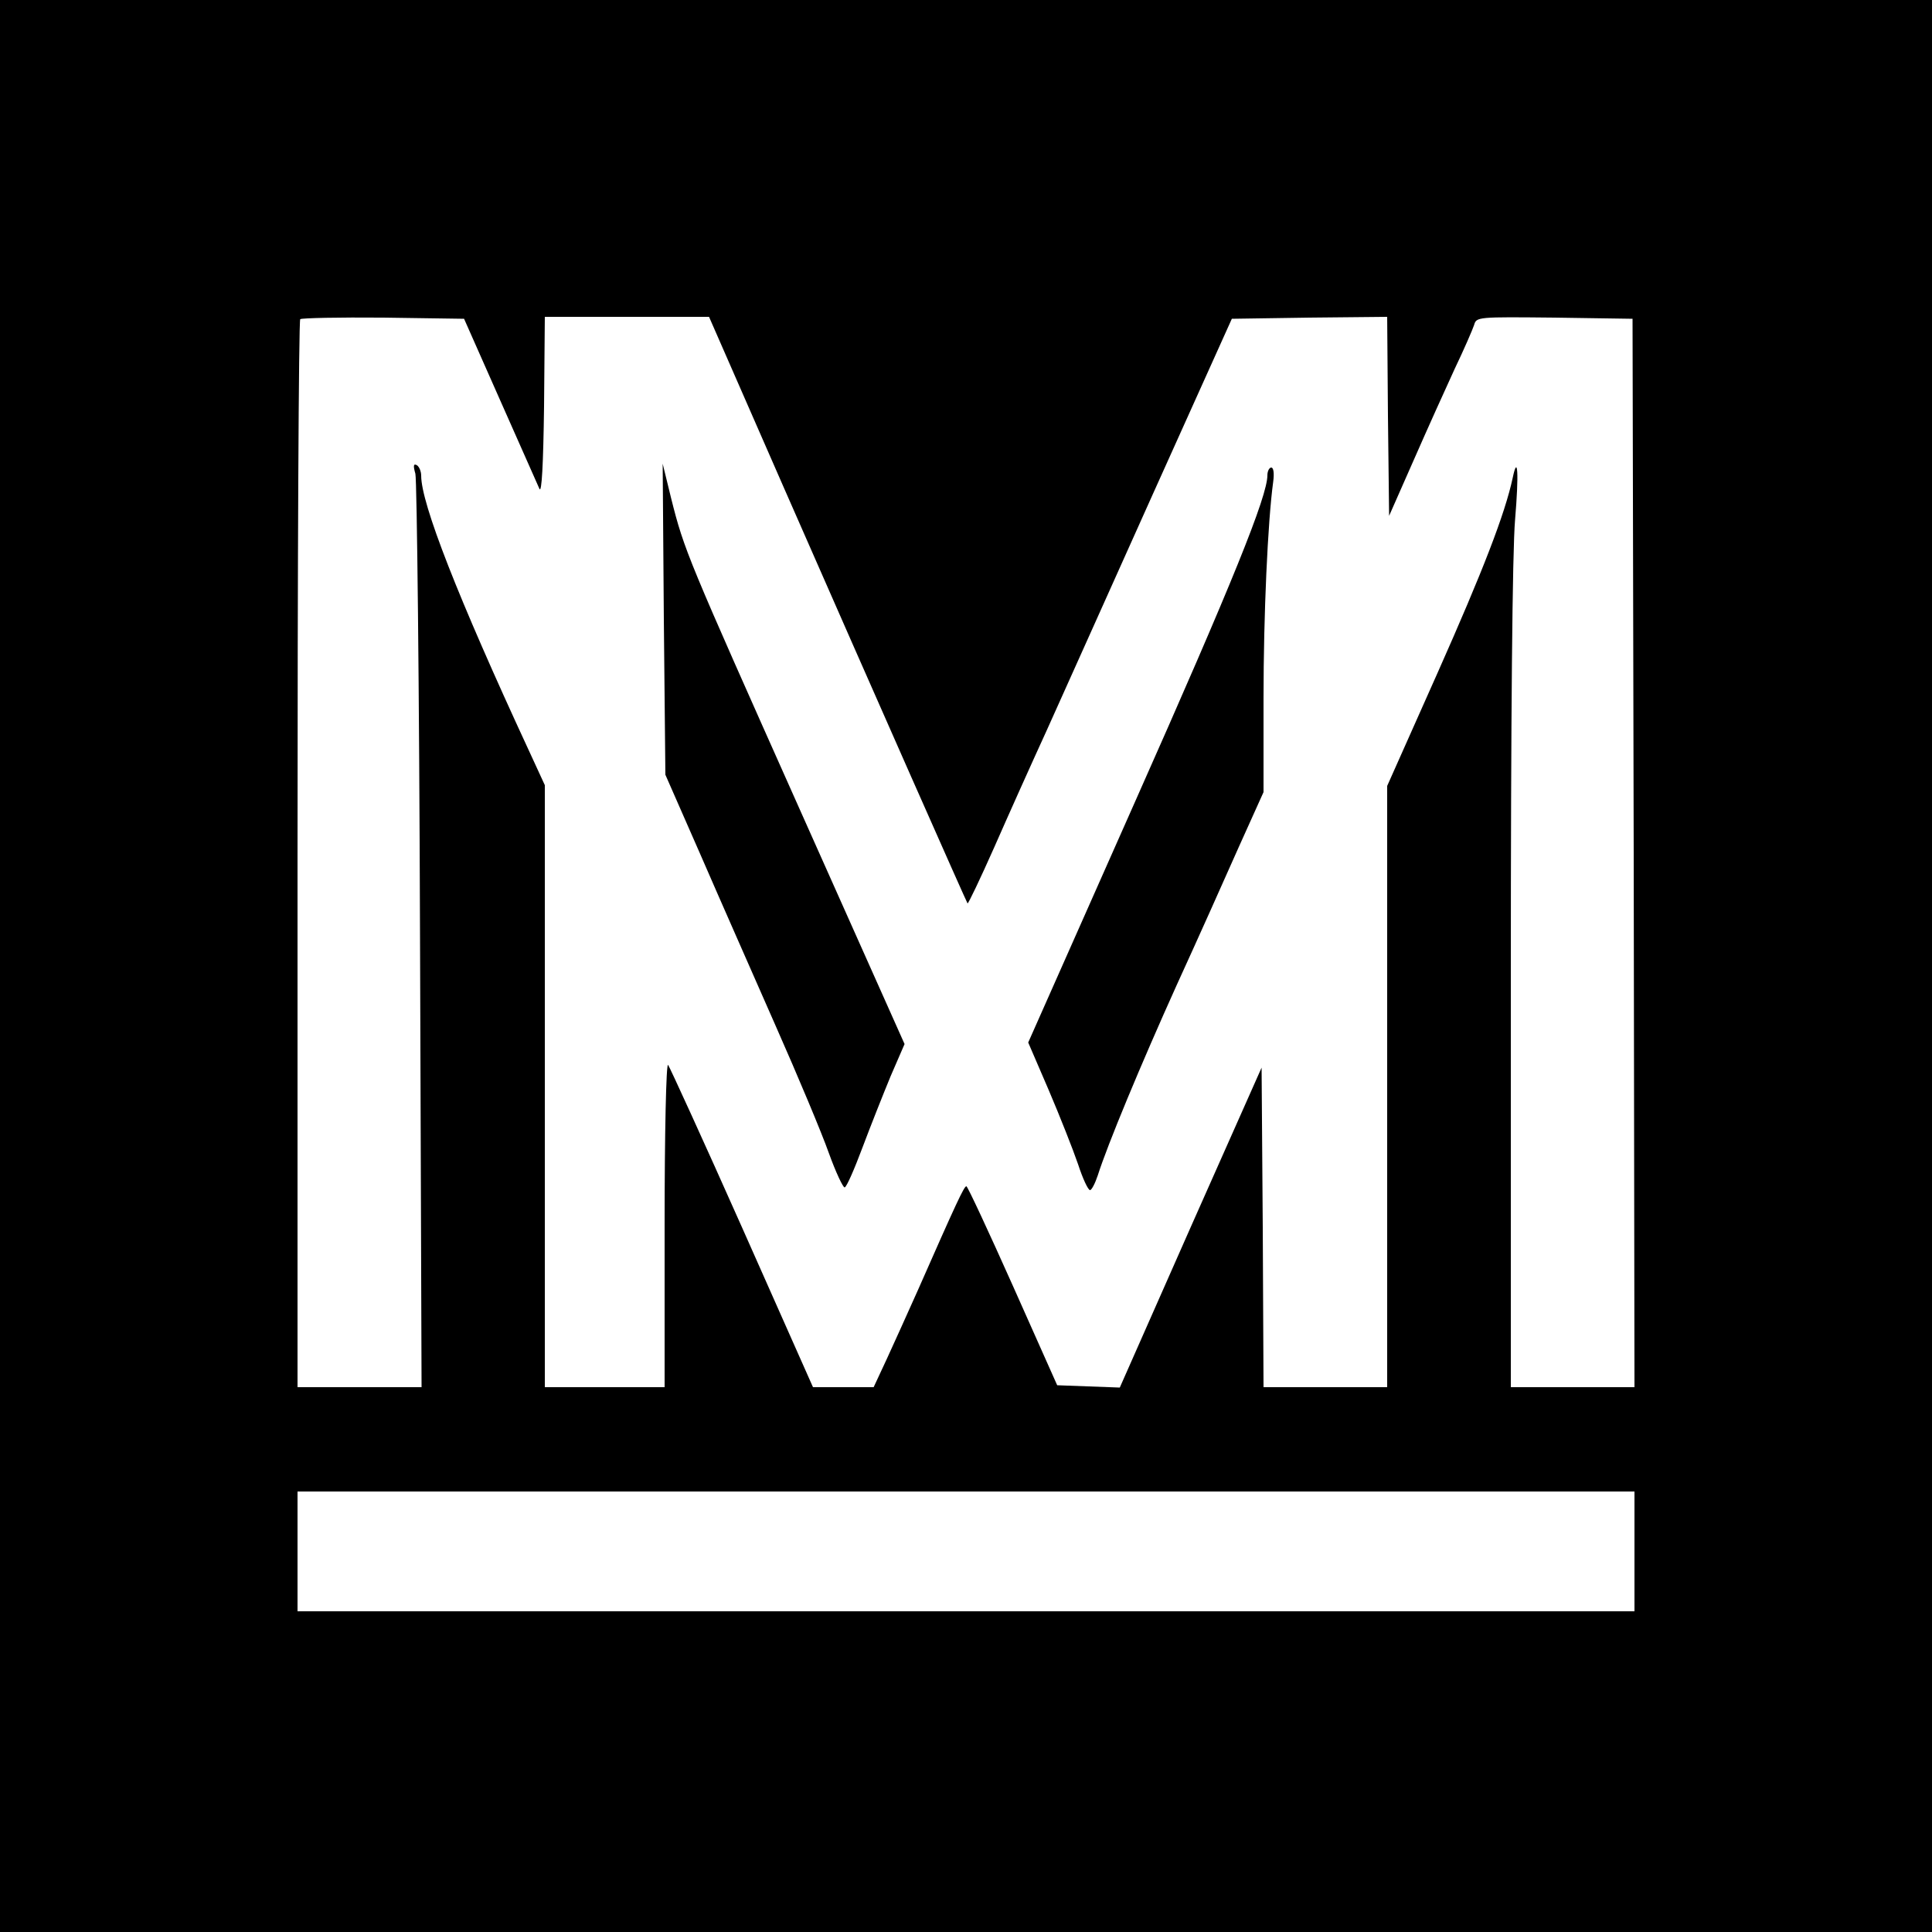
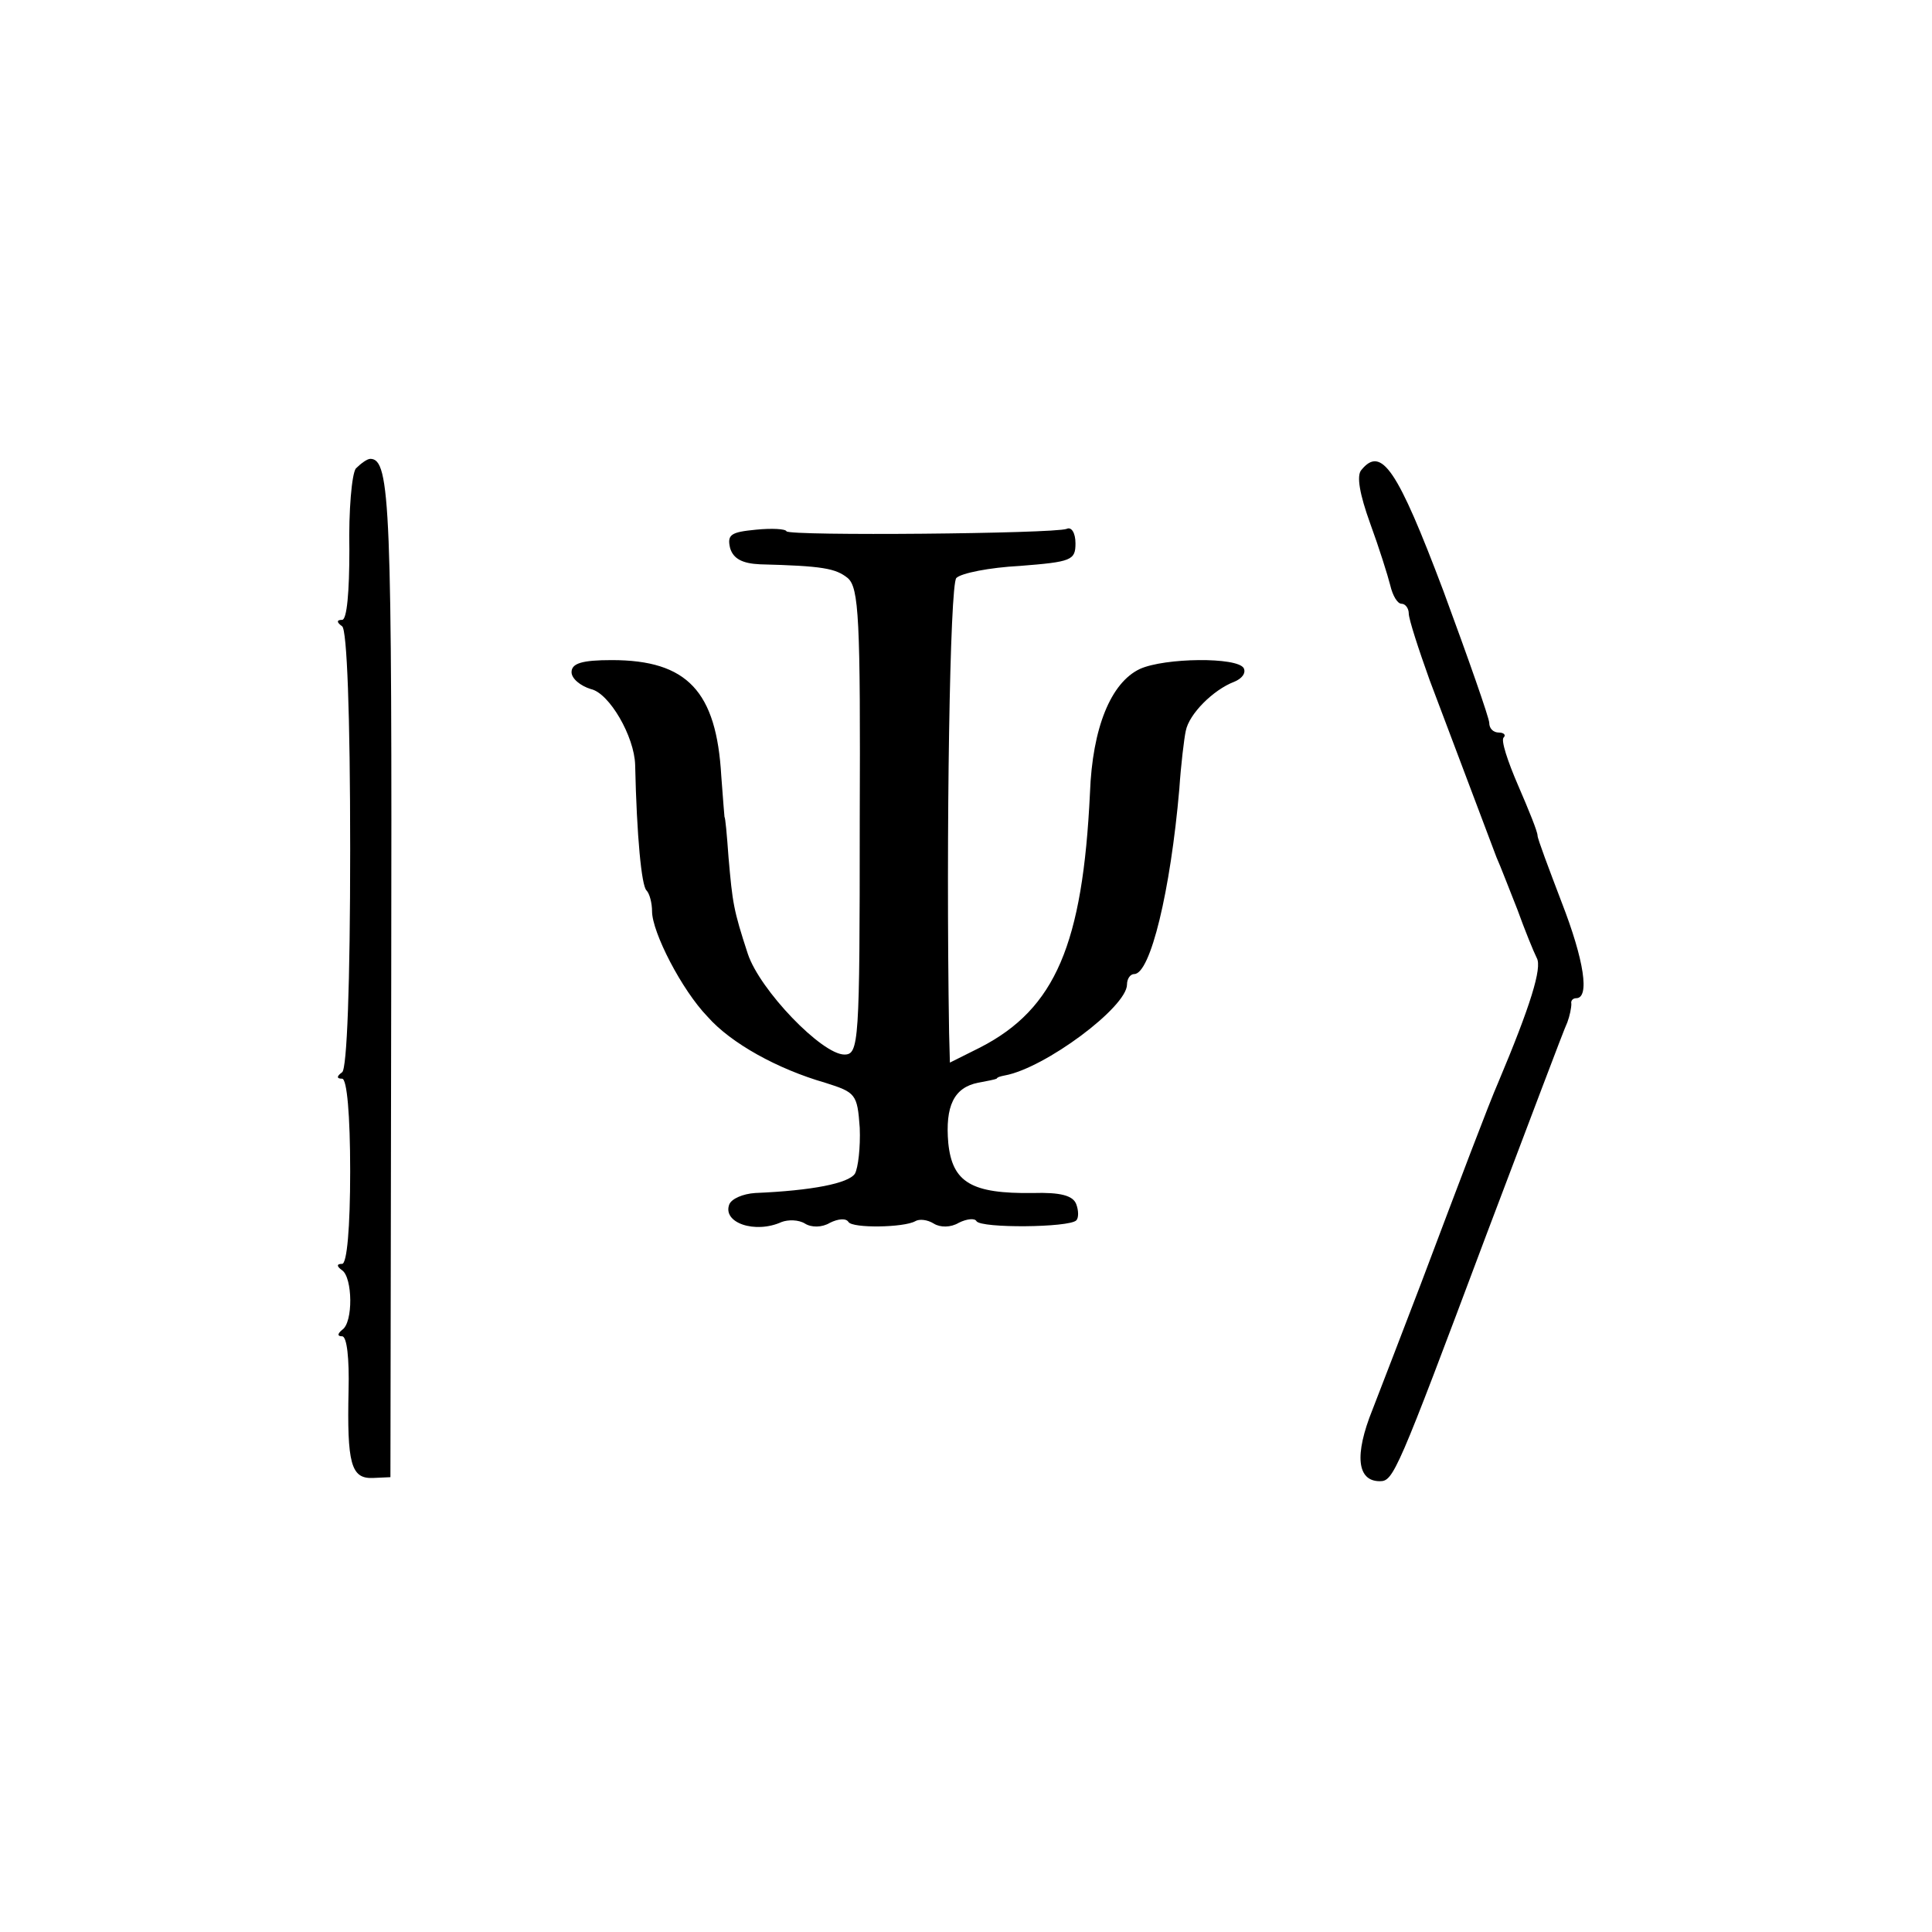
- <svg xmlns="http://www.w3.org/2000/svg" version="1.0" width="500pt" height="500pt" viewBox="0 0 500 500" preserveAspectRatio="xMidYMid meet">
-   <g transform="translate(0,500) scale(0.1,-0.1)" fill="#000000" stroke="none">
-     <path d="M0 2500 l0 -2500 2500 0 2500 0 0 2500 0 2500 -2500 0 -2500 0 0 -2500z m1294 1465 c51 -115 97 -219 102 -230 6 -13 10 63 12 213 l2 232 213 0 212 0 194 -443 c248 -565 472 -1071 475 -1075 2 -1 33 64 69 145 36 82 97 218 136 303 38 85 162 360 274 610 l205 455 201 3 201 2 2 -257 3 -258 64 145 c35 80 83 186 106 236 24 50 46 101 50 113 6 21 9 21 208 19 l202 -3 3 -1382 2 -1383 -160 0 -160 0 0 1059 c0 675 4 1106 11 1186 10 120 7 171 -6 109 -20 -94 -78 -243 -194 -504 l-131 -294 0 -778 0 -778 -160 0 -160 0 -2 414 -3 413 -184 -414 -183 -414 -81 3 -81 3 -115 258 c-63 141 -117 257 -120 257 -6 0 -26 -43 -126 -270 -26 -58 -62 -138 -80 -177 l-34 -73 -78 0 -79 0 -183 412 c-101 227 -188 417 -192 422 -5 6 -9 -178 -9 -412 l0 -422 -155 0 -155 0 0 779 0 779 -41 89 c-185 399 -279 640 -279 712 0 11 -5 23 -11 27 -9 5 -10 -1 -4 -22 4 -16 10 -554 12 -1196 l4 -1168 -160 0 -161 0 0 1378 c0 758 3 1382 7 1386 4 3 101 5 215 4 l209 -3 93 -210z m2936 -2980 l0 -155 -1730 0 -1730 0 0 155 0 155 1730 0 1730 0 0 -155z" />
-     <path d="M1718 3397 l4 -402 90 -205 c49 -113 137 -312 195 -444 58 -131 120 -279 138 -330 18 -50 37 -90 41 -89 5 1 25 47 46 103 21 56 54 139 73 185 l36 83 -272 609 c-291 652 -298 668 -332 803 l-22 90 3 -403z" />
-     <path d="M3280 3770 c0 -54 -90 -277 -343 -846 l-276 -622 53 -123 c29 -68 63 -154 76 -192 12 -37 26 -67 31 -67 4 0 13 17 20 38 25 79 111 286 204 492 54 118 126 279 161 358 l64 142 0 243 c0 217 11 458 25 560 3 22 1 37 -5 37 -5 0 -10 -9 -10 -20z" />
+ <svg xmlns="http://www.w3.org/2000/svg" version="1.0" width="240pt" height="240pt" viewBox="0 0 240 240" preserveAspectRatio="xMidYMid meet">
+   <g transform="translate(0,240) scale(0.1,-0.1)" fill="#000000" stroke="none">
+     <path d="M442 1818 c-5 -7 -9 -52 -8 -101 0 -52 -3 -87 -9 -87 -7 0 -7 -3 0 -8 6 -4 10 -109 10 -277 0 -168 -4 -273 -10 -277 -7 -5 -7 -8 0 -8 6 0 10 -45 10 -115 0 -70 -4 -115 -10 -115 -7 0 -7 -3 0 -8 13 -9 14 -65 0 -74 -6 -5 -6 -8 0 -8 6 0 9 -28 8 -67 -2 -91 3 -110 30 -109 l22 1 1 620 c1 586 -1 645 -26 645 -4 0 -12 -6 -18 -12z" />
+     <path d="M1691 1816 c-6 -7 -2 -30 11 -66 11 -30 22 -65 25 -77 3 -13 9 -23 14 -23 5 0 9 -6 9 -12 0 -7 12 -44 26 -83 43 -114 75 -199 83 -220 5 -11 16 -40 26 -65 9 -25 20 -52 24 -60 7 -12 -8 -60 -48 -155 -11 -25 -47 -120 -96 -250 -21 -55 -48 -125 -60 -156 -23 -57 -19 -89 9 -89 17 0 21 9 132 305 52 137 97 257 101 265 3 8 5 18 5 23 -1 4 2 7 6 7 17 0 10 47 -18 119 -16 42 -30 79 -30 83 0 5 -11 32 -24 62 -13 30 -22 57 -18 60 3 3 0 6 -6 6 -7 0 -12 5 -12 12 0 6 -26 80 -57 164 -57 151 -77 181 -102 150z" />
+     <path d="M939 1742 c-31 -3 -36 -6 -32 -23 4 -13 15 -19 37 -20 78 -2 94 -5 109 -17 14 -12 16 -50 15 -303 0 -274 -1 -289 -19 -289 -28 0 -105 80 -120 125 -18 55 -19 63 -24 120 -2 28 -4 50 -5 50 0 0 -2 23 -4 51 -6 105 -42 144 -136 144 -37 0 -50 -4 -50 -15 0 -8 11 -17 24 -21 23 -5 54 -59 55 -94 2 -90 8 -150 14 -156 4 -4 7 -16 7 -26 0 -26 37 -98 69 -131 29 -33 87 -65 146 -82 38 -12 40 -14 43 -56 1 -24 -2 -50 -6 -57 -8 -12 -53 -21 -124 -24 -15 -1 -29 -7 -32 -14 -9 -23 32 -37 65 -22 8 3 21 3 29 -2 8 -5 21 -5 31 1 10 5 20 6 23 1 5 -8 69 -7 83 1 5 3 15 2 23 -3 8 -5 21 -5 31 1 10 5 20 6 22 2 6 -9 115 -8 124 1 3 3 3 12 0 20 -4 11 -20 15 -54 14 -76 -1 -100 13 -105 62 -4 46 7 69 37 75 11 2 21 4 23 5 1 2 5 3 10 4 50 9 152 85 152 113 0 7 4 13 9 13 20 0 45 103 56 230 2 30 6 63 8 72 4 21 34 51 60 61 10 4 15 11 12 17 -8 14 -98 13 -129 -1 -36 -17 -59 -73 -62 -154 -9 -188 -43 -268 -136 -316 l-38 -19 -1 37 c-4 250 1 557 9 565 6 6 41 13 79 15 64 5 69 7 69 28 0 13 -5 21 -11 18 -16 -6 -344 -9 -348 -3 -1 3 -18 4 -38 2z" />
  </g>
</svg>
